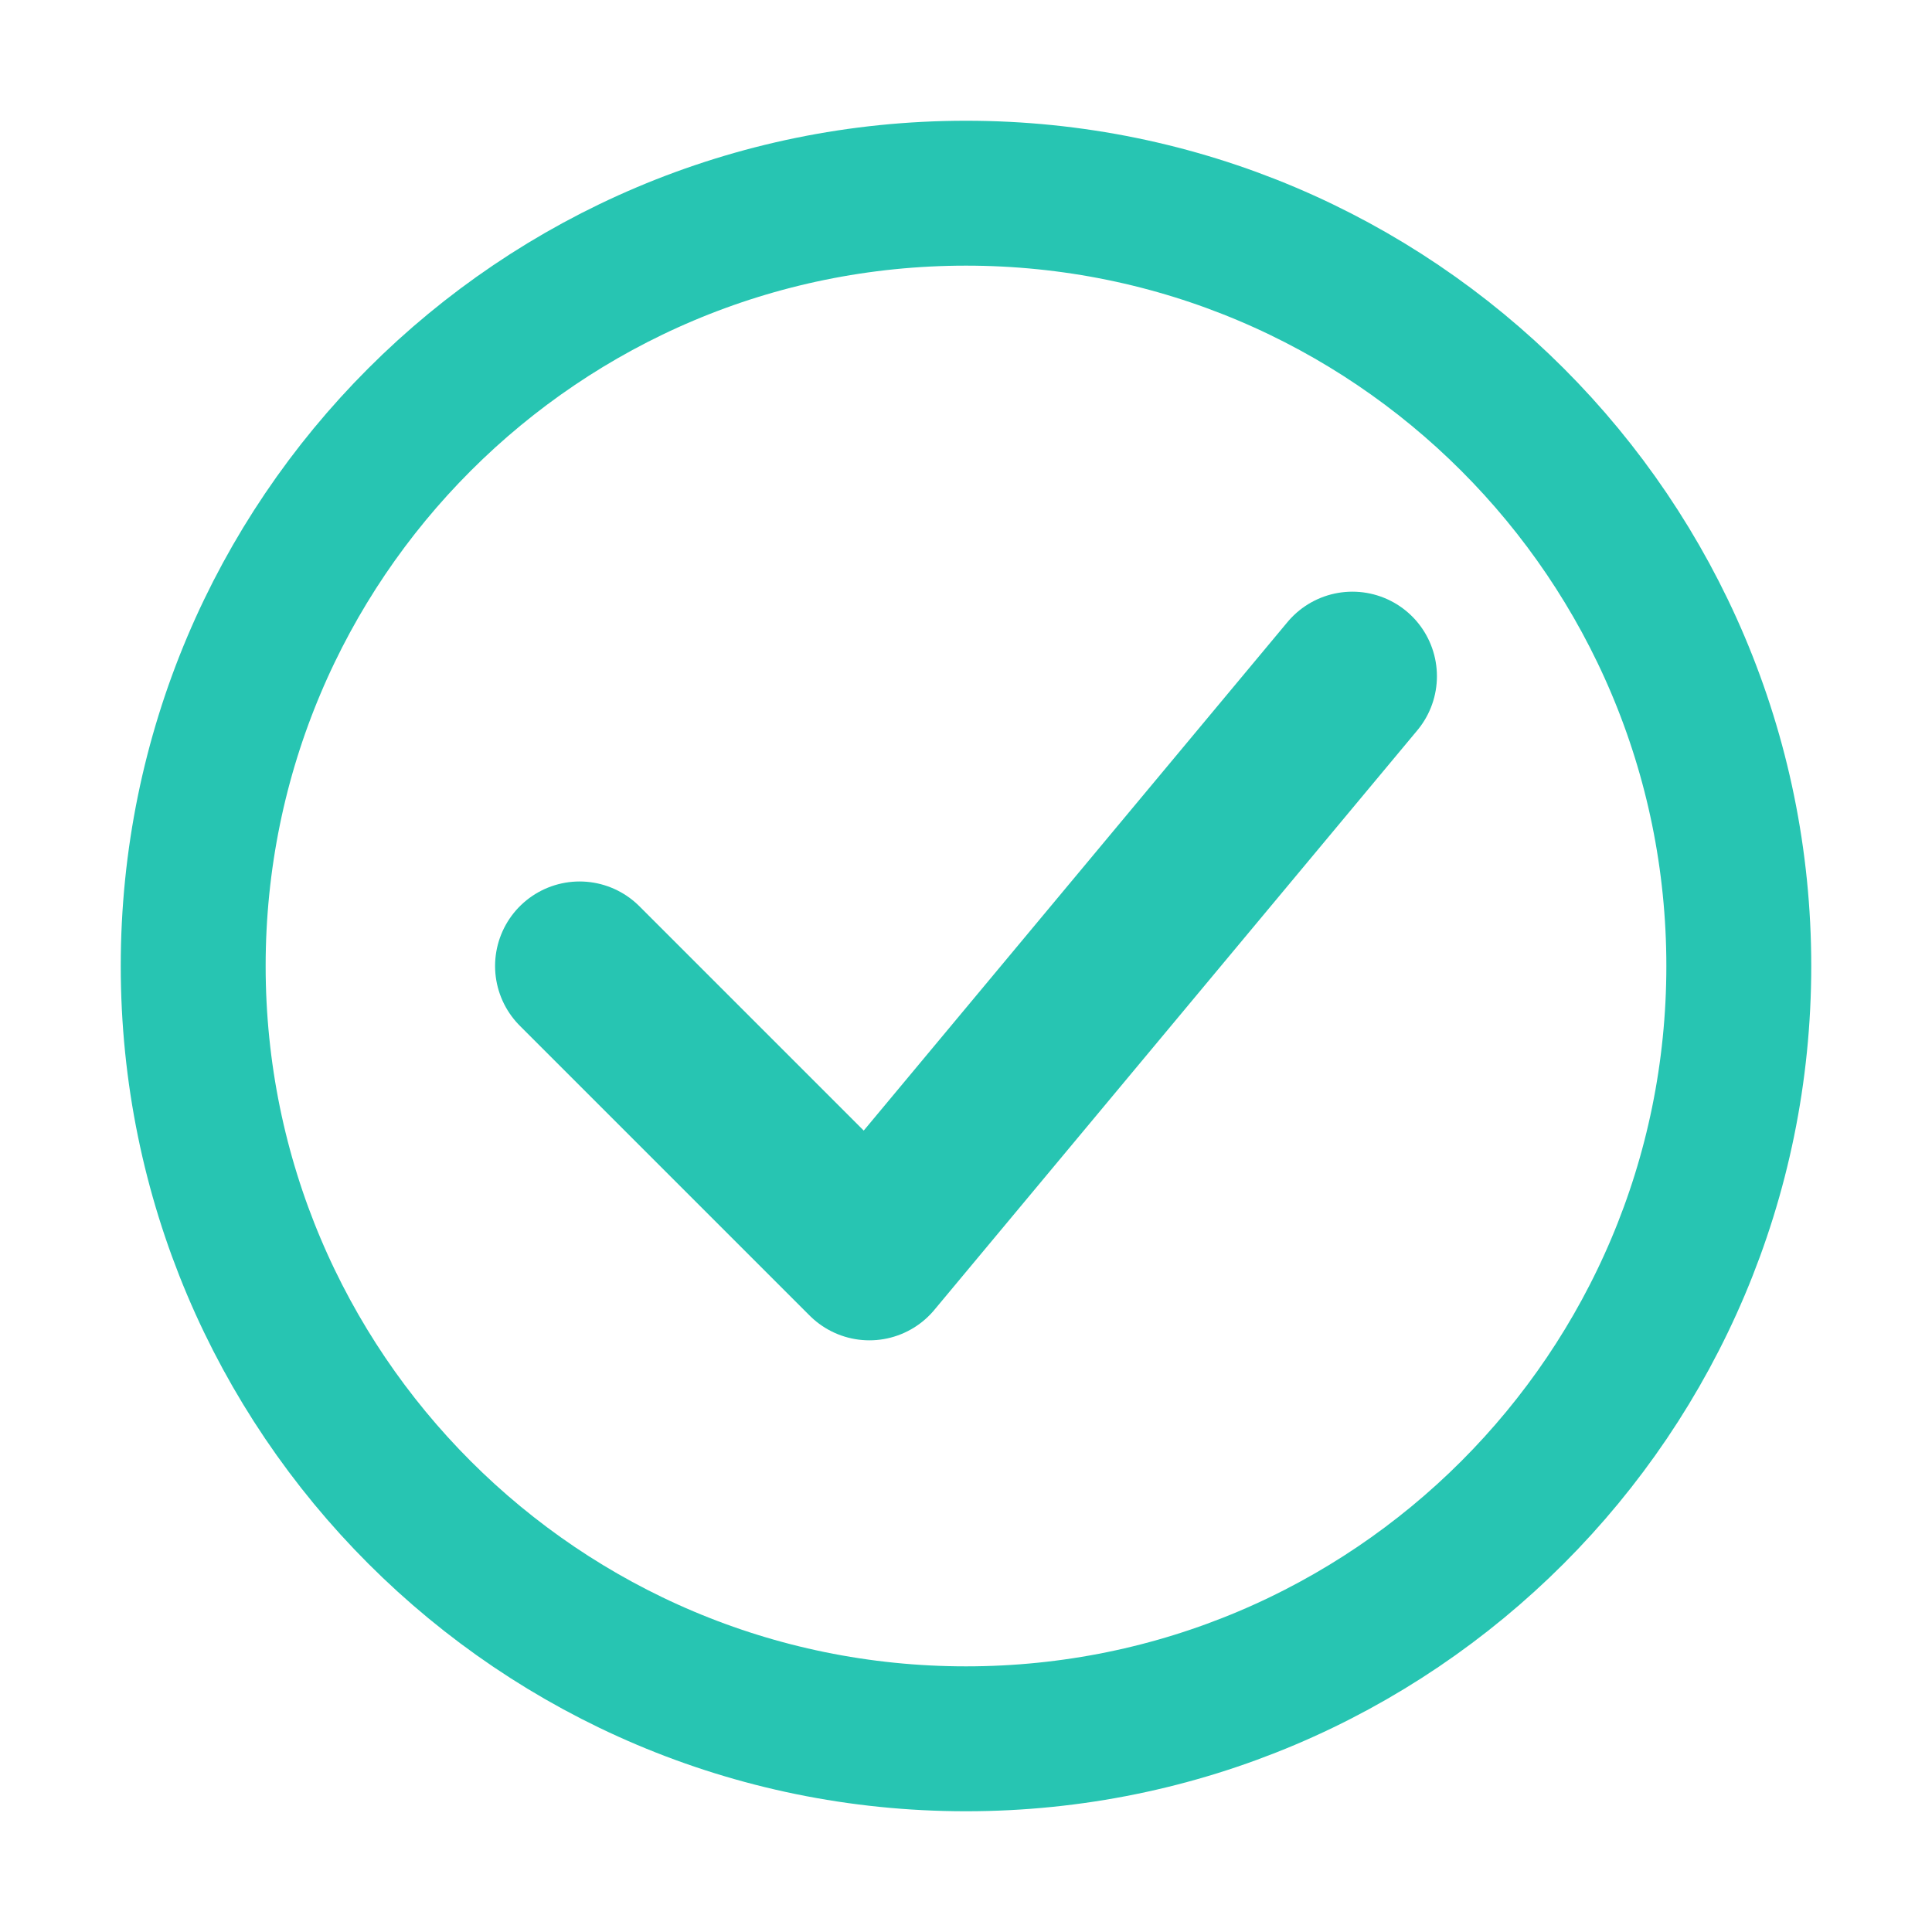
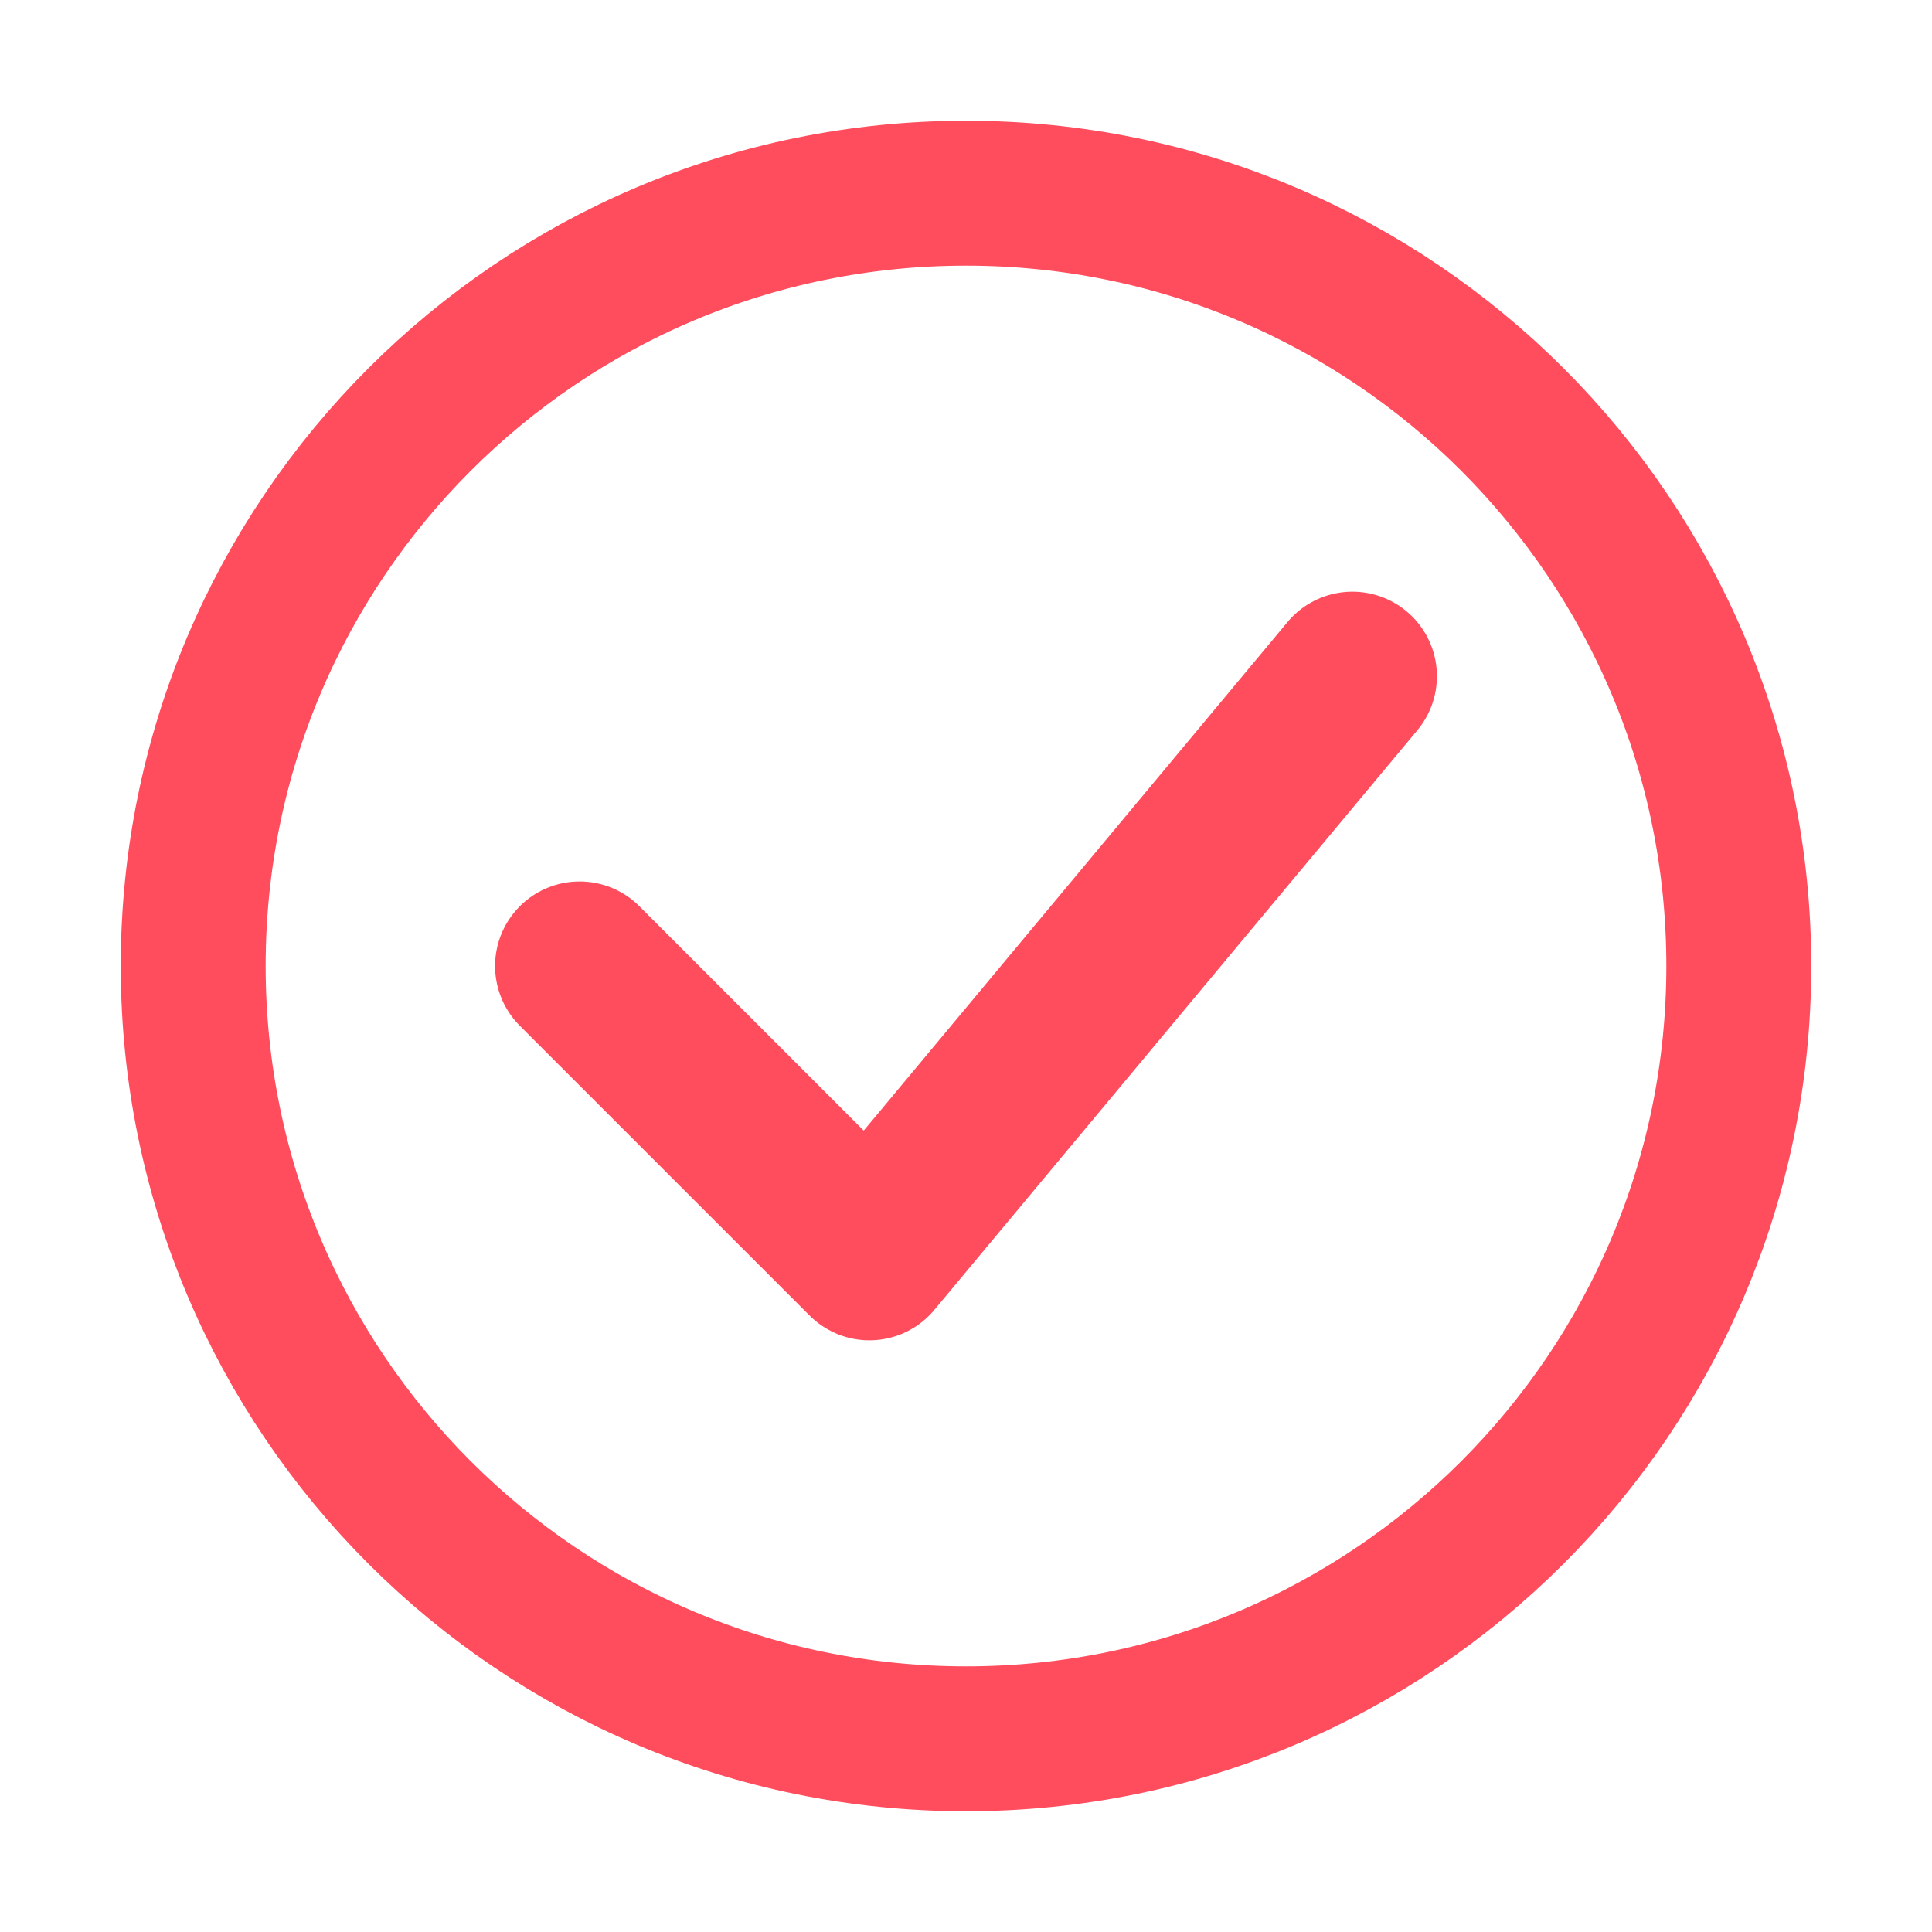
<svg xmlns="http://www.w3.org/2000/svg" width="20" height="20" viewBox="0 0 20 20" fill="none">
-   <circle cx="10" cy="10" r="8" stroke="#27C5B2" stroke-width="1.5" />
-   <polyline points="6,10 9,13 14,7" stroke="#27C5B2" stroke-width="1.75" stroke-linecap="round" stroke-linejoin="round" />
+   <circle cx="10" cy="10" r="8" stroke="#FF4D5E" stroke-width="1.5" />
+   <polyline points="6,10 9,13 14,7" stroke="#FF4D5E" stroke-width="1.75" stroke-linecap="round" stroke-linejoin="round" />
</svg>
